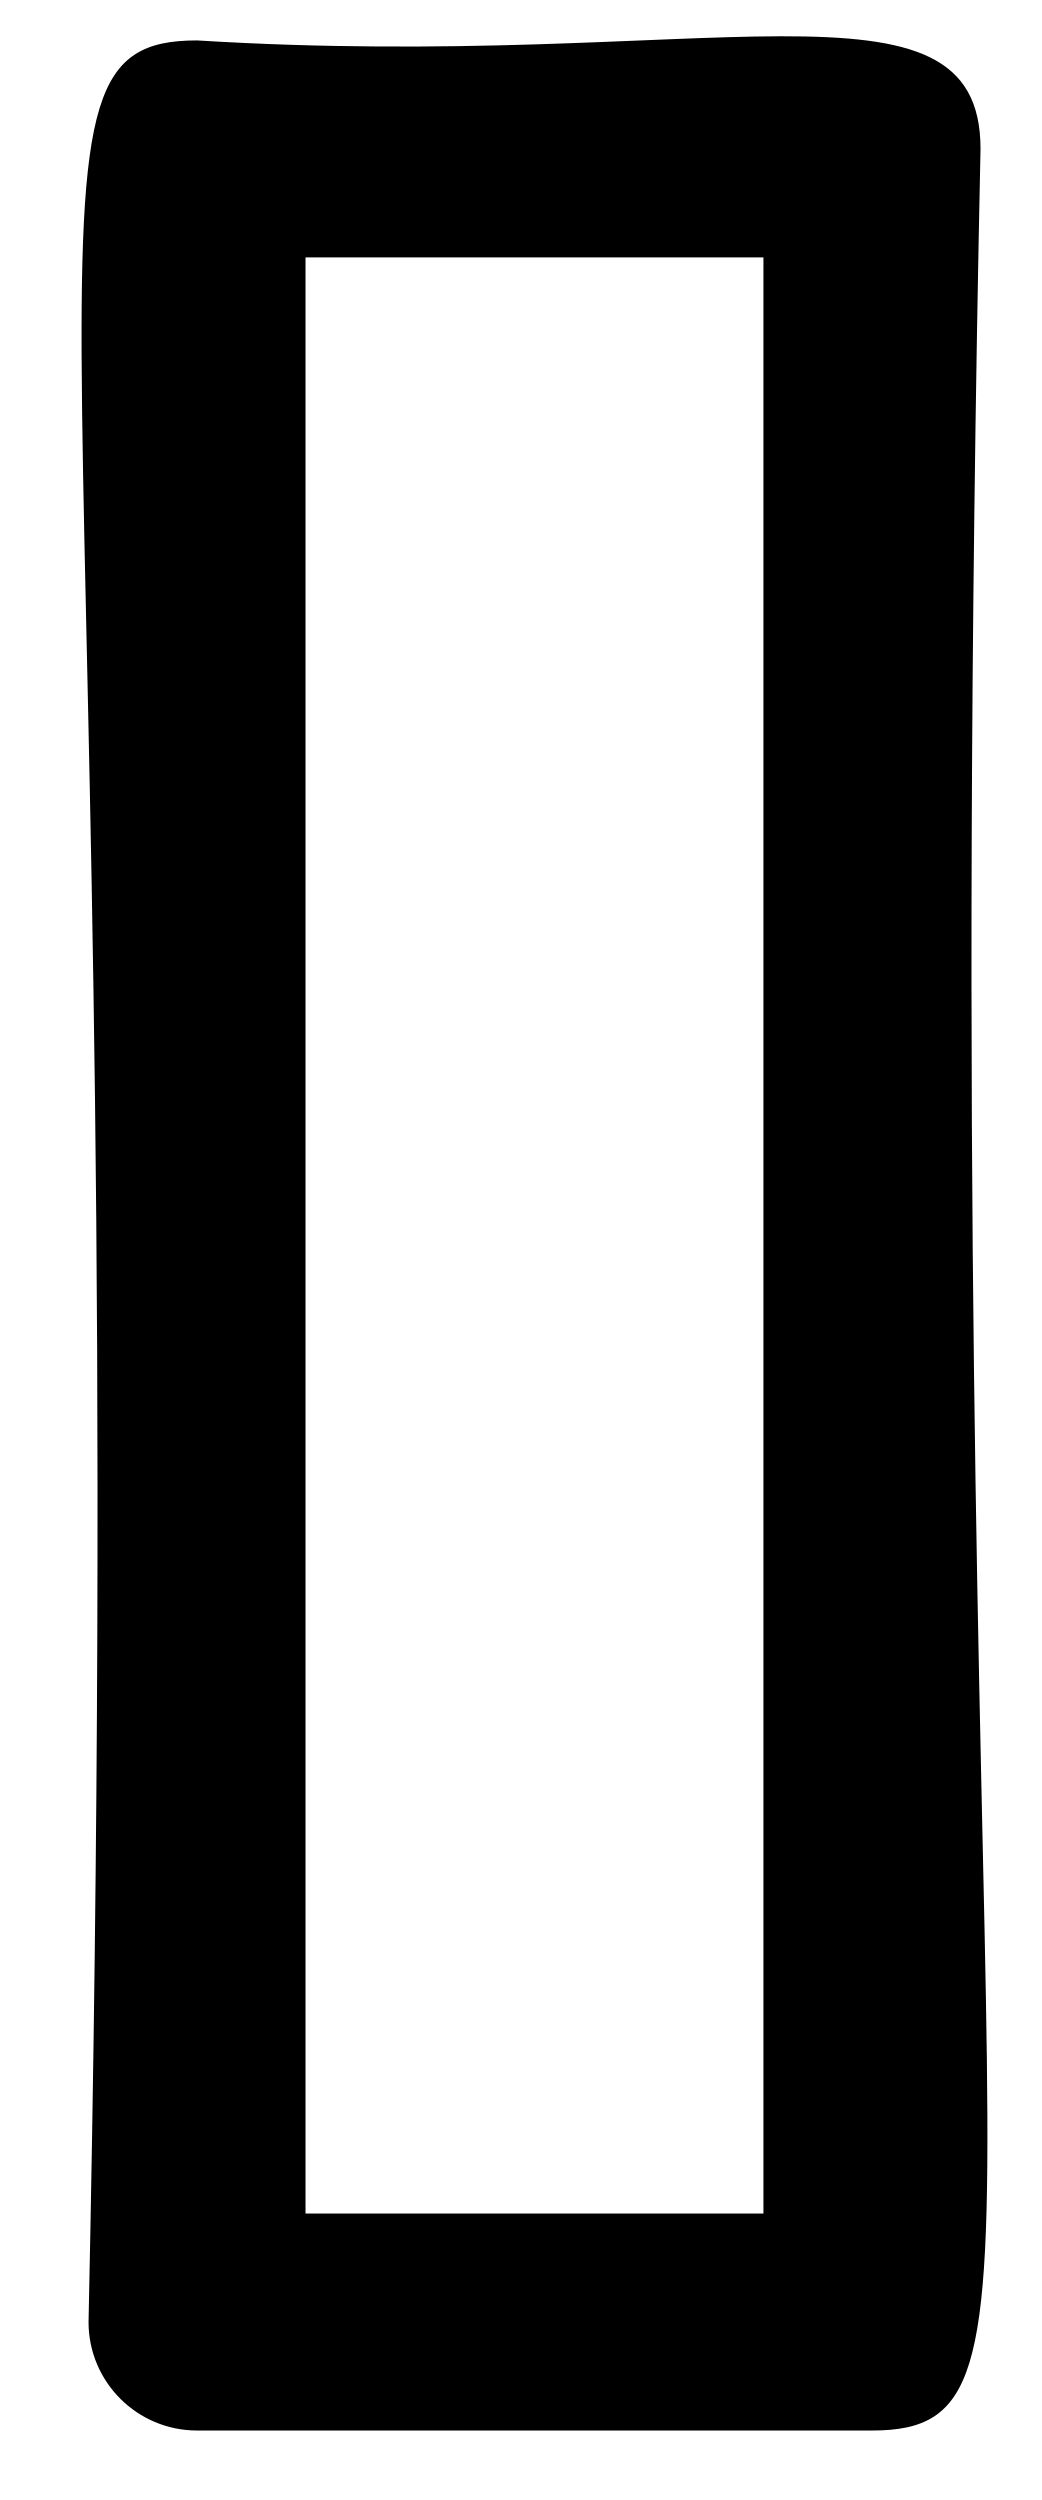
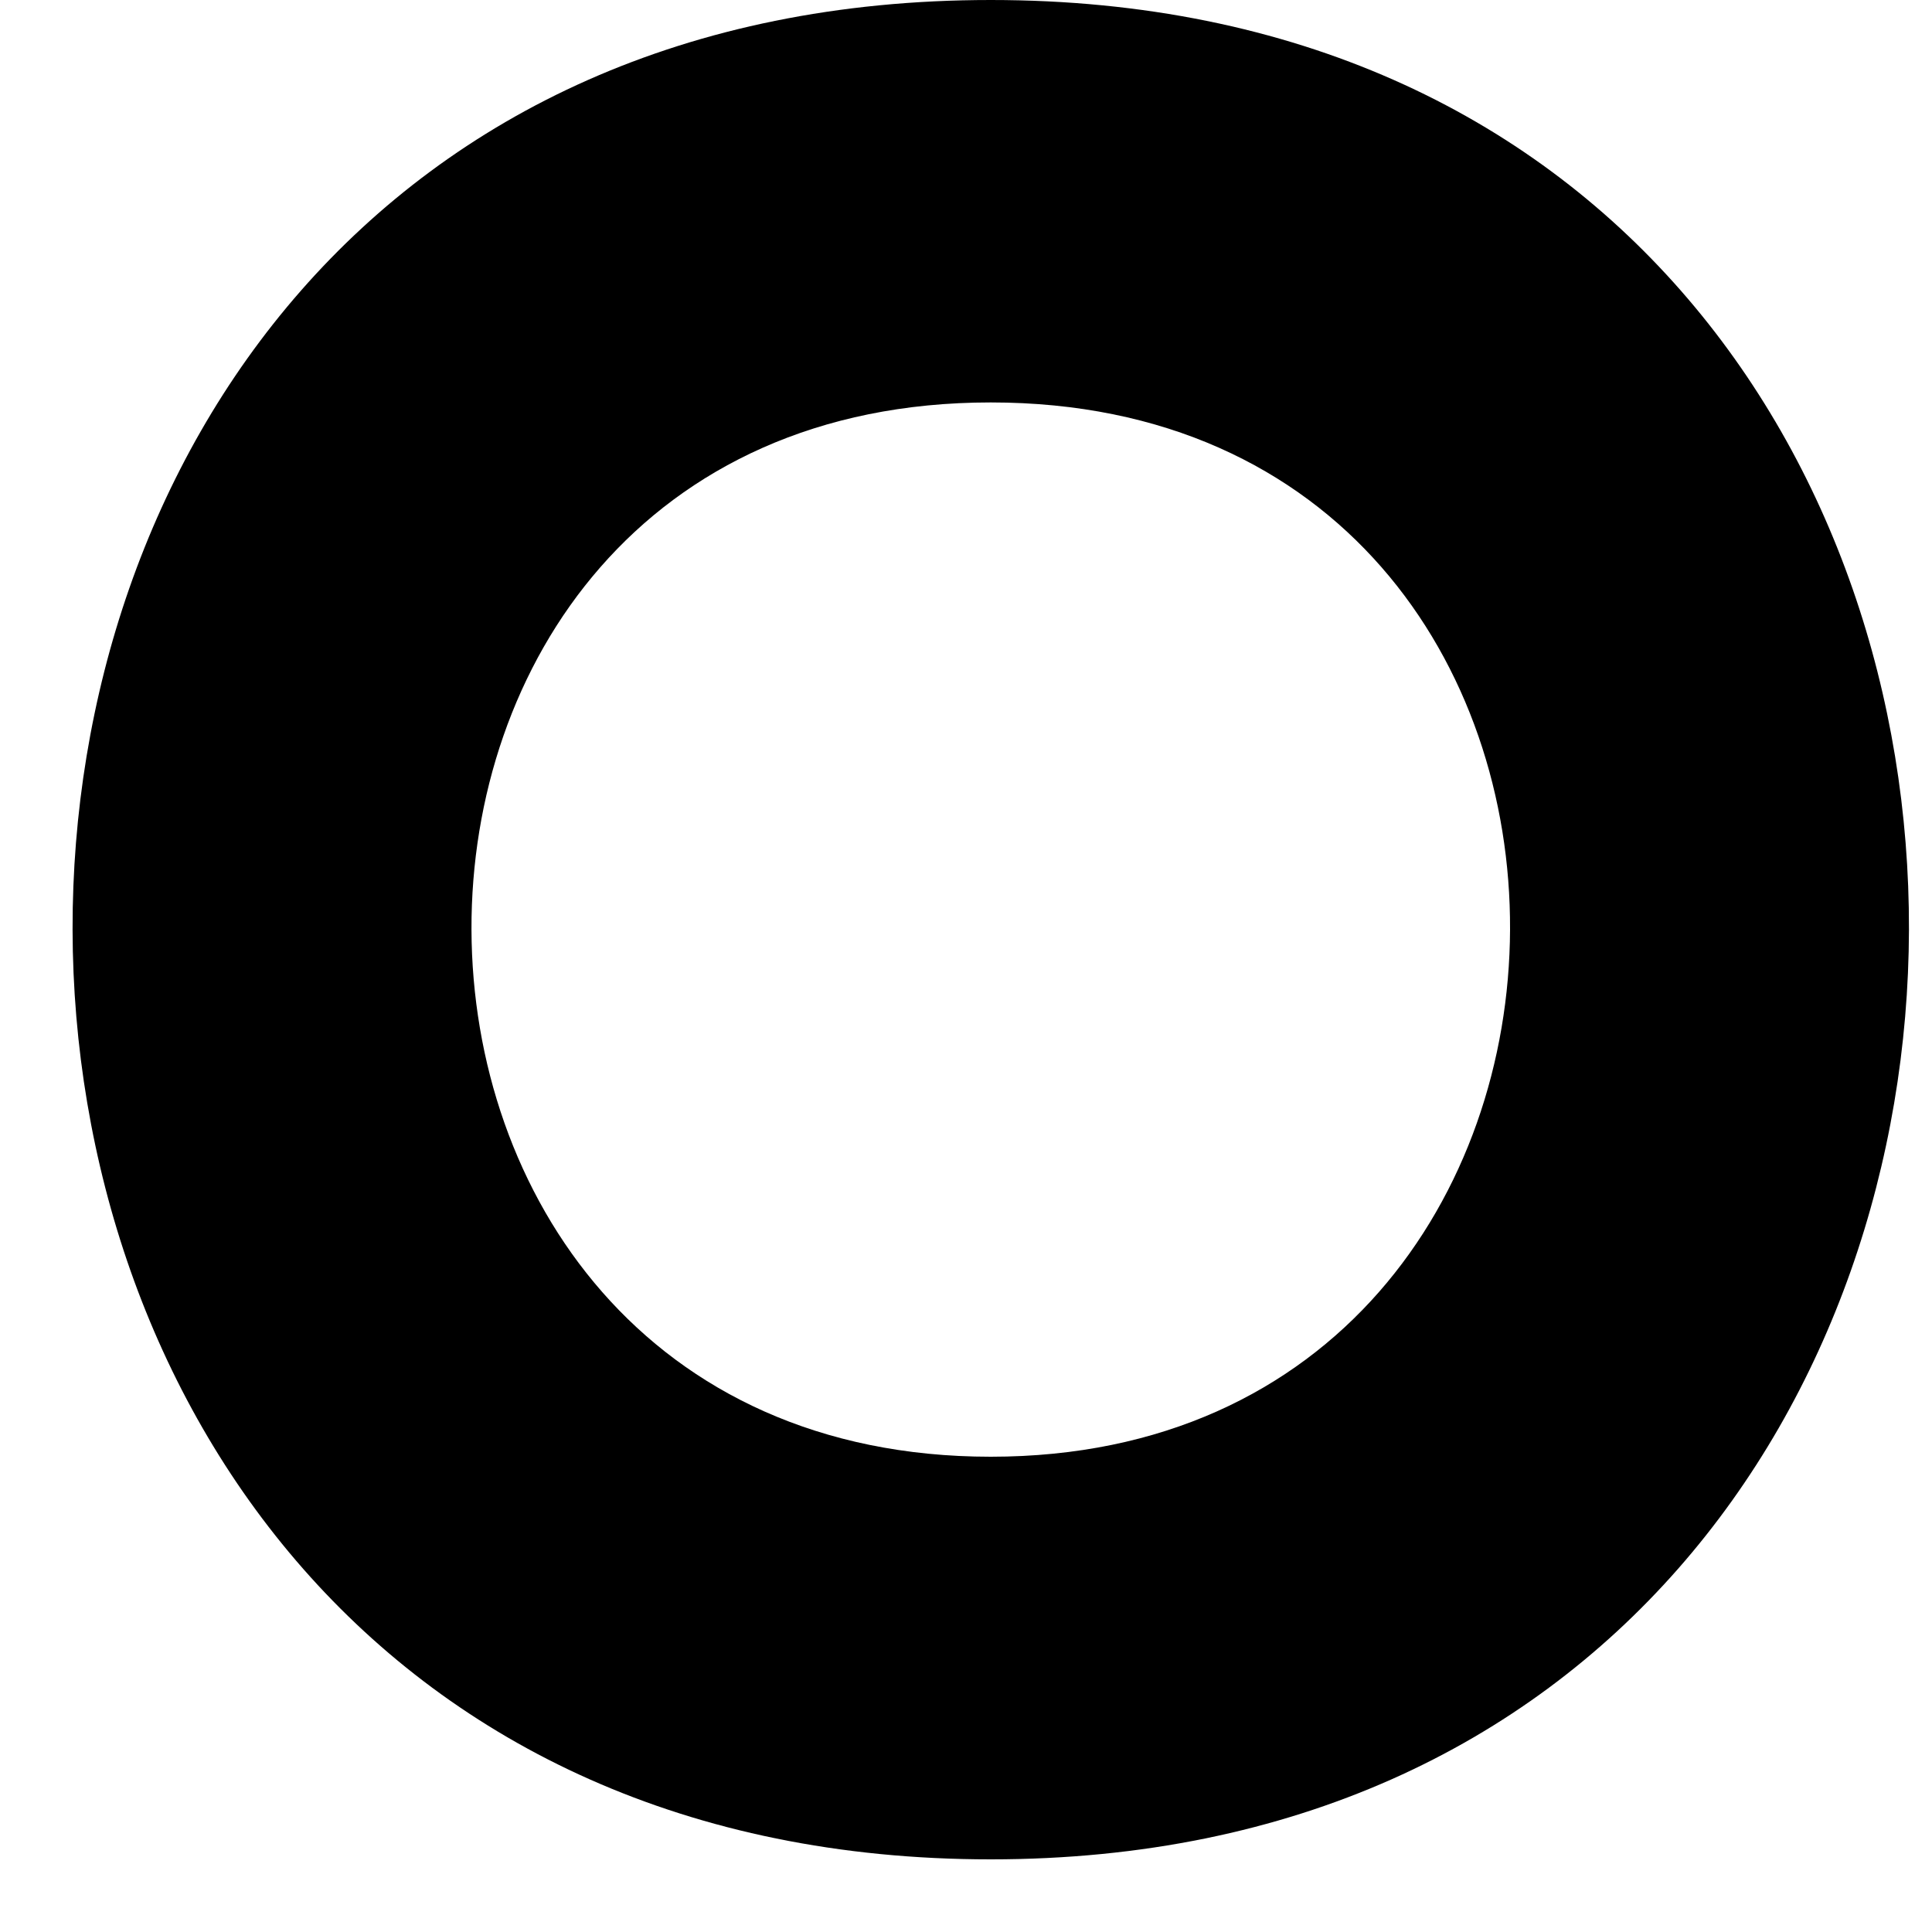
- <svg xmlns="http://www.w3.org/2000/svg" width="10" height="24" viewBox="0 0 10 24" fill="none">
-   <path d="M1.892 0.388C-0.081 0.388 1.269 2.589 0.85 22.292C0.85 22.867 1.317 23.333 1.892 23.333H8.371C10.343 23.333 8.993 21.132 9.413 1.429C9.413 -0.369 6.8 0.692 1.892 0.388ZM7.329 21.25H2.933V2.471H7.329V21.25Z" fill="black" />
+ <svg xmlns="http://www.w3.org/2000/svg" width="10" height="10" viewBox="0 0 10 10" fill="none">
+   <path d="M5.128 0C-1.228 0 -1.189 9.624 5.128 9.624C11.44 9.624 11.49 0 5.128 0ZM5.128 7.54C1.561 7.54 1.528 2.083 5.128 2.083C8.735 2.083 8.689 7.54 5.128 7.54Z" fill="black" />
</svg>
